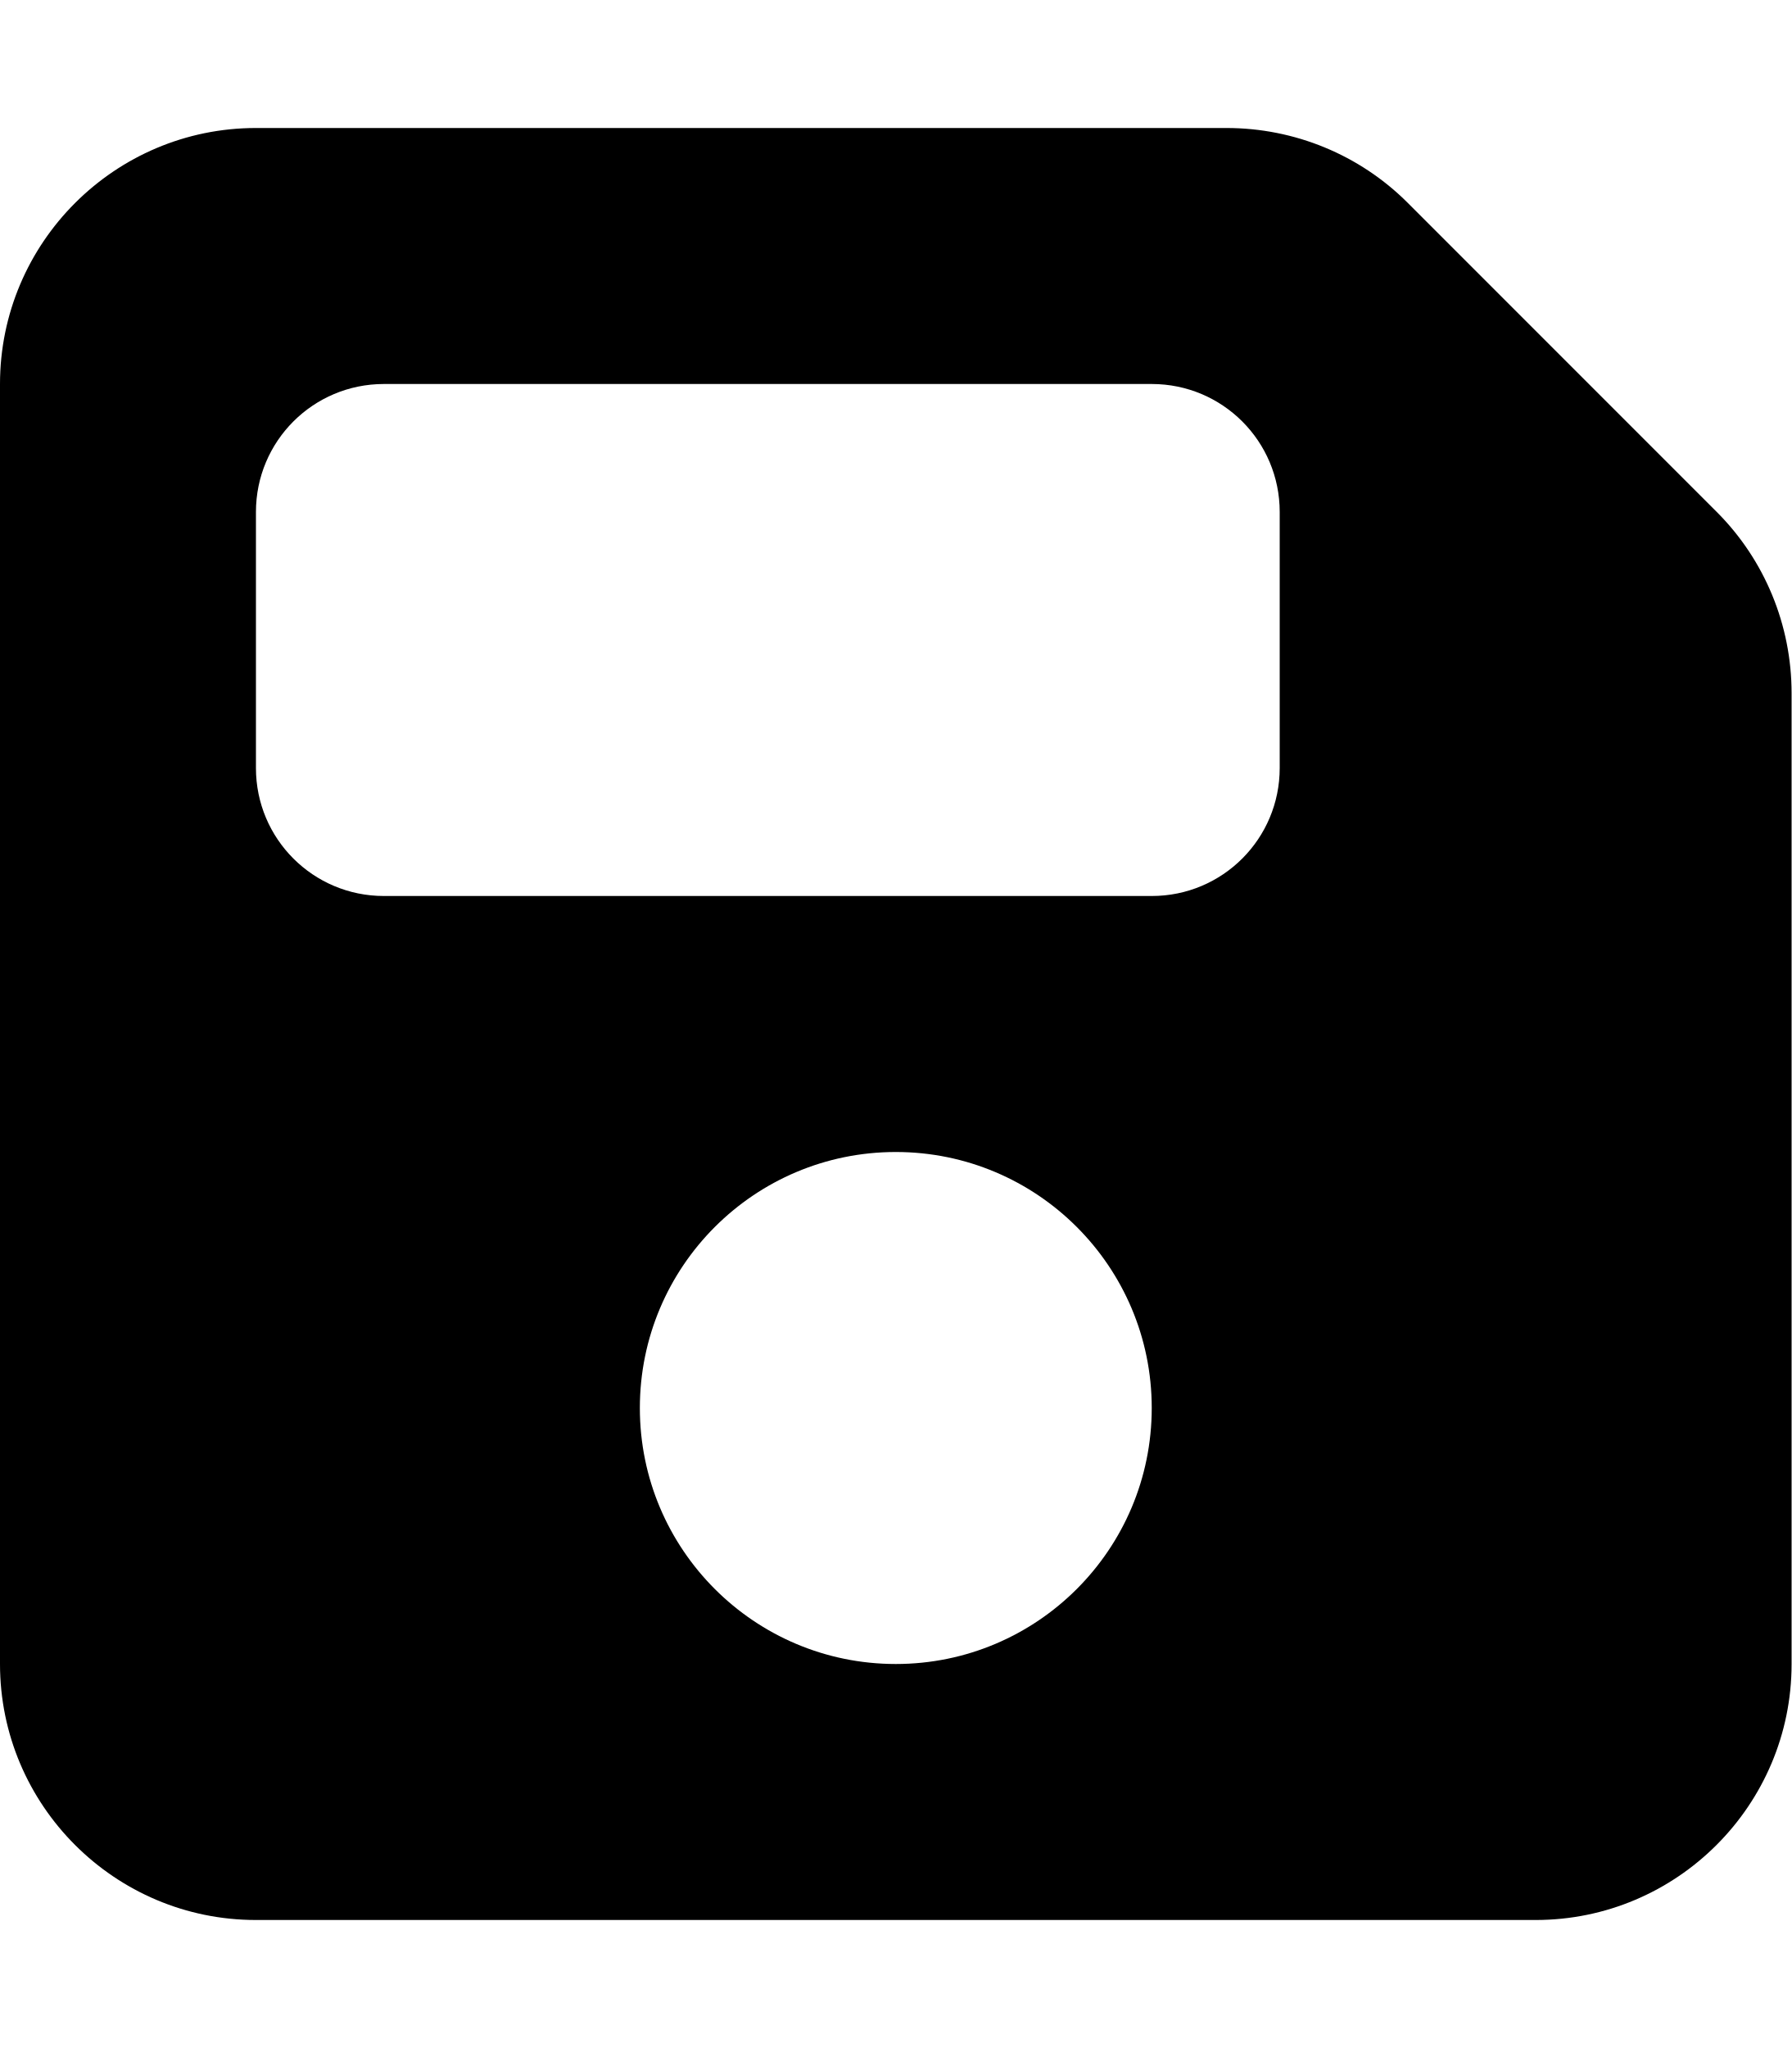
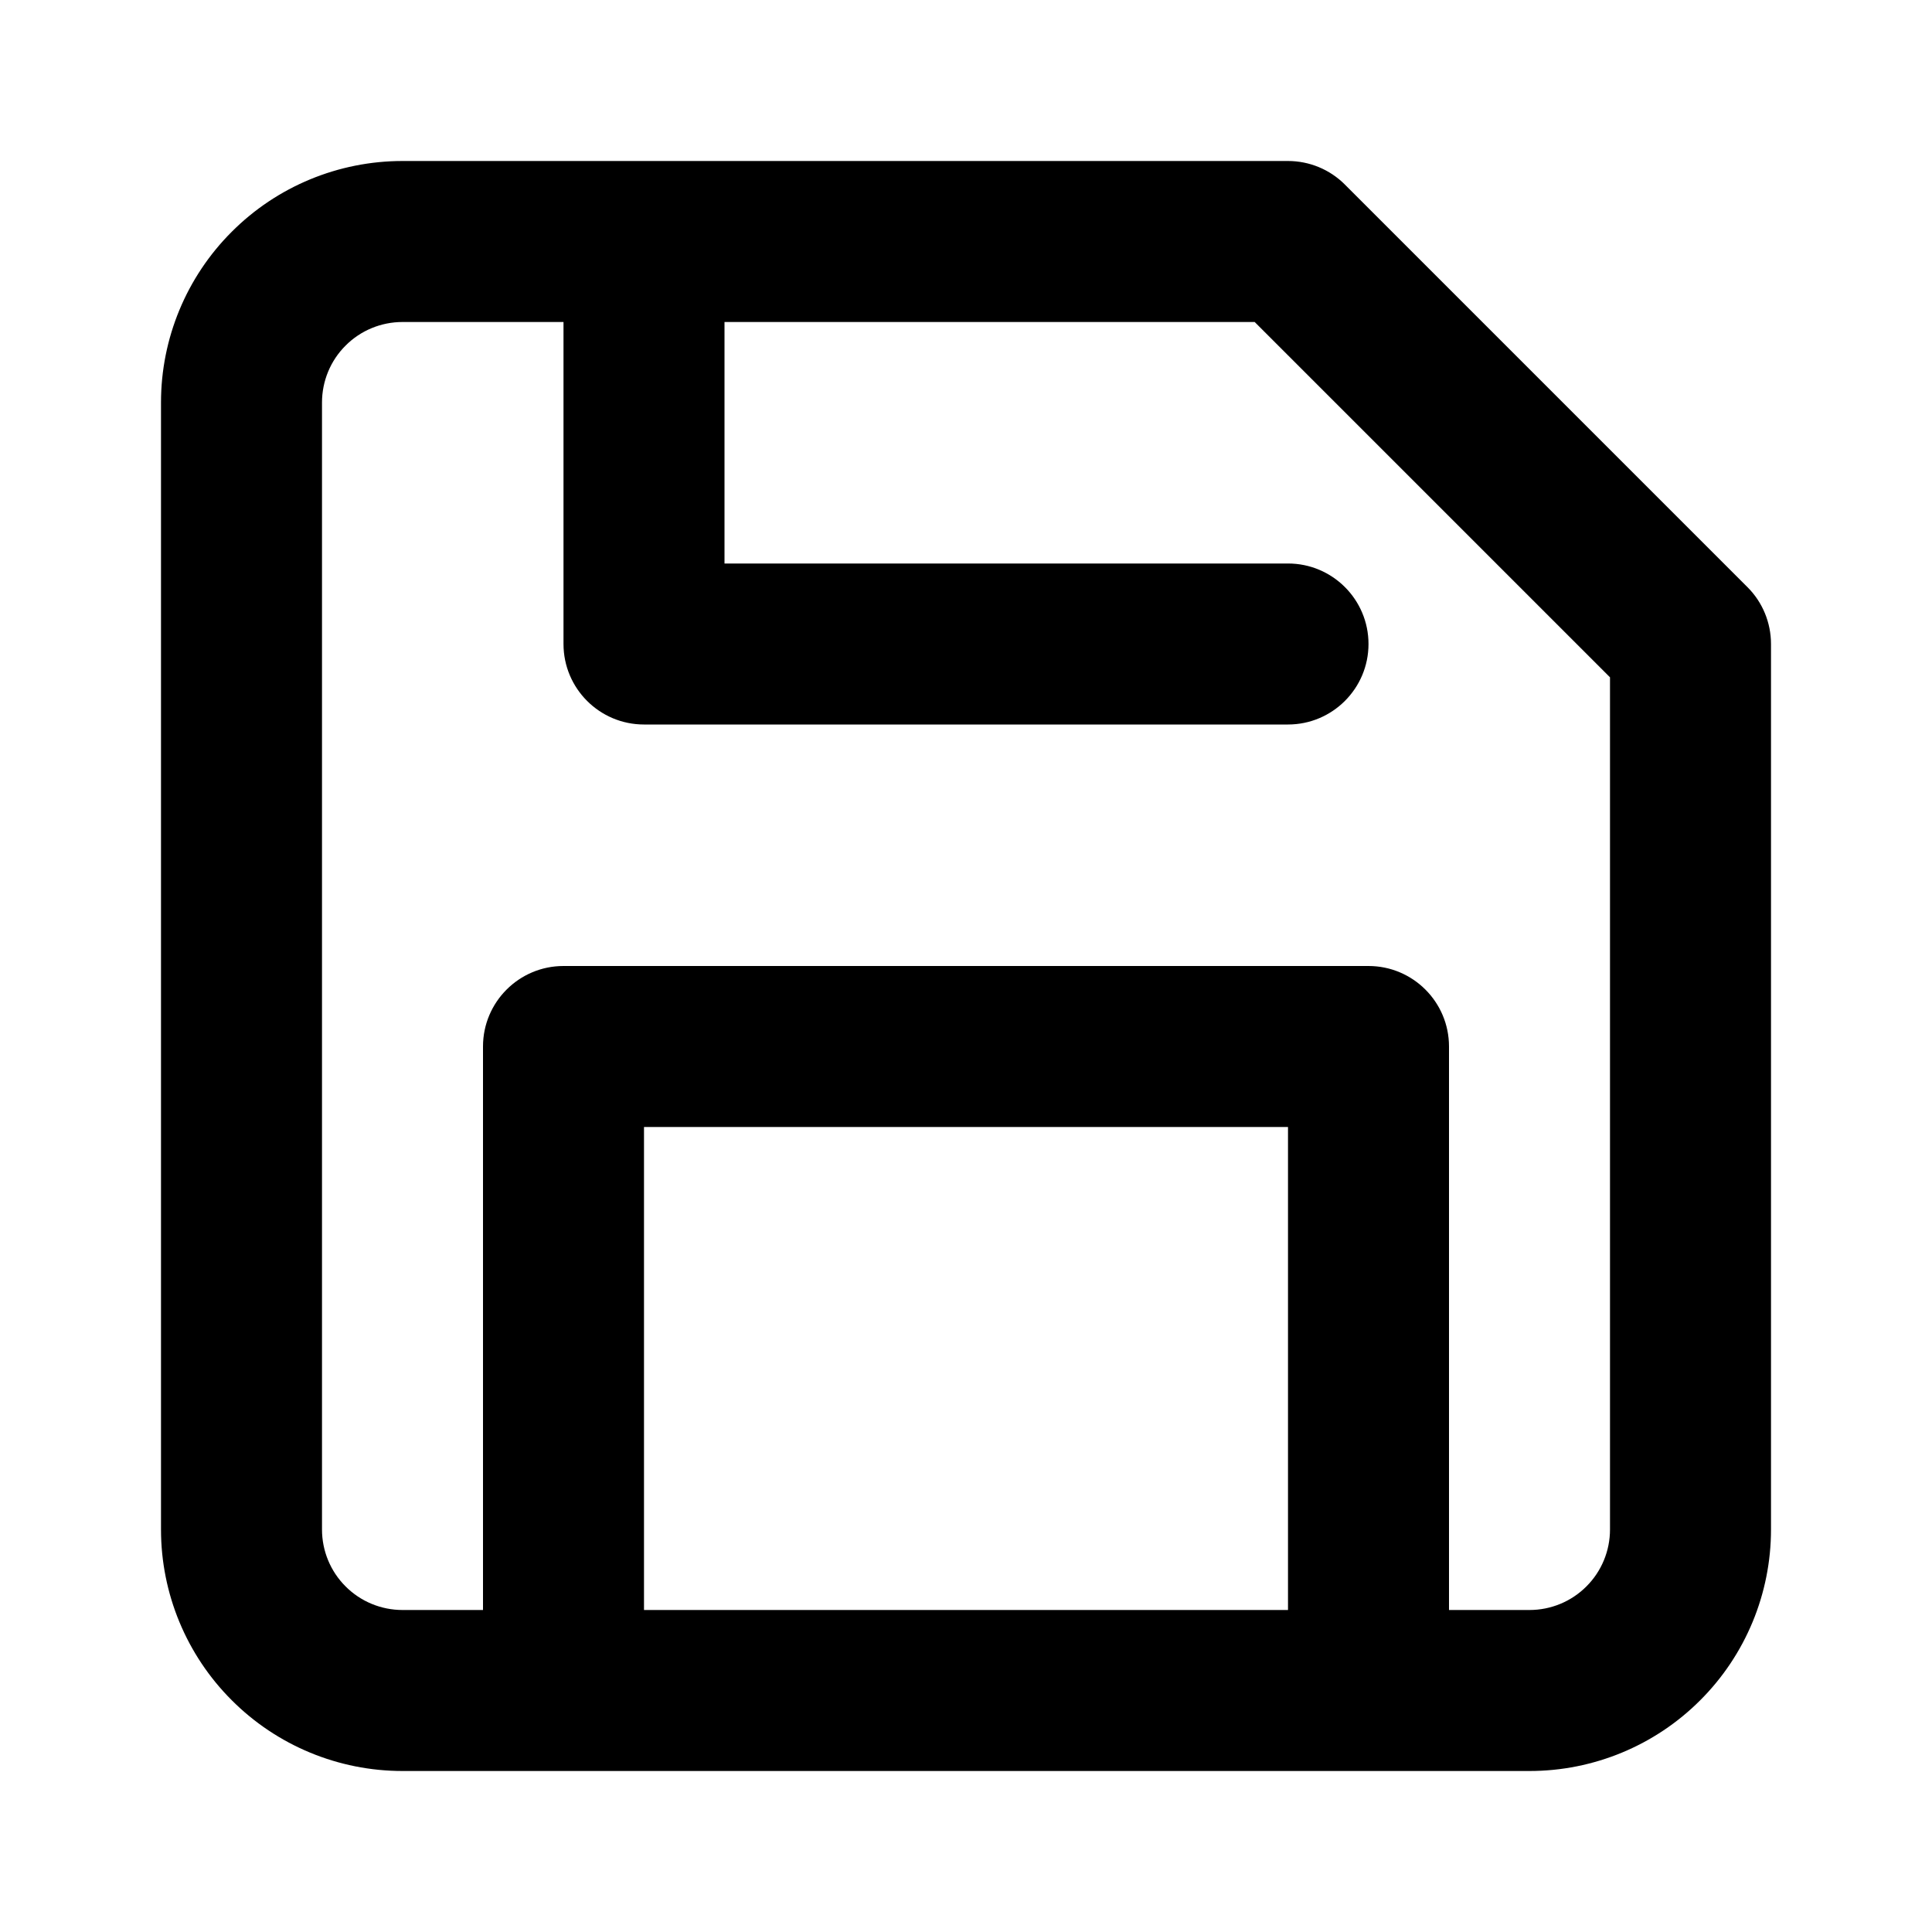
- <svg xmlns="http://www.w3.org/2000/svg" viewBox="0 0 448 512">
-   <path d="M64 32C28.7 32 0 60.7 0 96V416c0 35.3 28.7 64 64 64H384c35.3 0 64-28.7 64-64V173.3c0-17-6.7-33.3-18.7-45.3L352 50.7C340 38.7 323.7 32 306.7 32H64zm0 96c0-17.7 14.3-32 32-32H288c17.7 0 32 14.3 32 32v64c0 17.7-14.3 32-32 32H96c-17.7 0-32-14.3-32-32V128zM224 288a64 64 0 1 1 0 128 64 64 0 1 1 0-128z" />
+ <svg xmlns="http://www.w3.org/2000/svg" width="800px" height="800px" viewBox="0 0 24 24" fill="none">
+   <path fill-rule="evenodd" clip-rule="evenodd" d="M5 2C4.204 2 3.441 2.316 2.879 2.879C2.316 3.441 2 4.204 2 5V19C2 19.796 2.316 20.559 2.879 21.121C3.441 21.684 4.204 22 5 22H19C19.796 22 20.559 21.684 21.121 21.121C21.684 20.559 22 19.796 22 19V8C22 7.735 21.895 7.48 21.707 7.293L16.707 2.293C16.52 2.105 16.265 2 16 2H5ZM5 4C4.735 4 4.48 4.105 4.293 4.293C4.105 4.48 4 4.735 4 5V19C4 19.265 4.105 19.52 4.293 19.707C4.48 19.895 4.735 20 5 20H6V13C6 12.448 6.448 12 7 12H17C17.552 12 18 12.448 18 13V20H19C19.265 20 19.52 19.895 19.707 19.707C19.895 19.52 20 19.265 20 19V8.414L15.586 4H9V7H16C16.552 7 17 7.448 17 8C17 8.552 16.552 9 16 9H8C7.448 9 7 8.552 7 8V4H5ZM8 14V20H16V14H8Z" fill="#000000" />
</svg>
